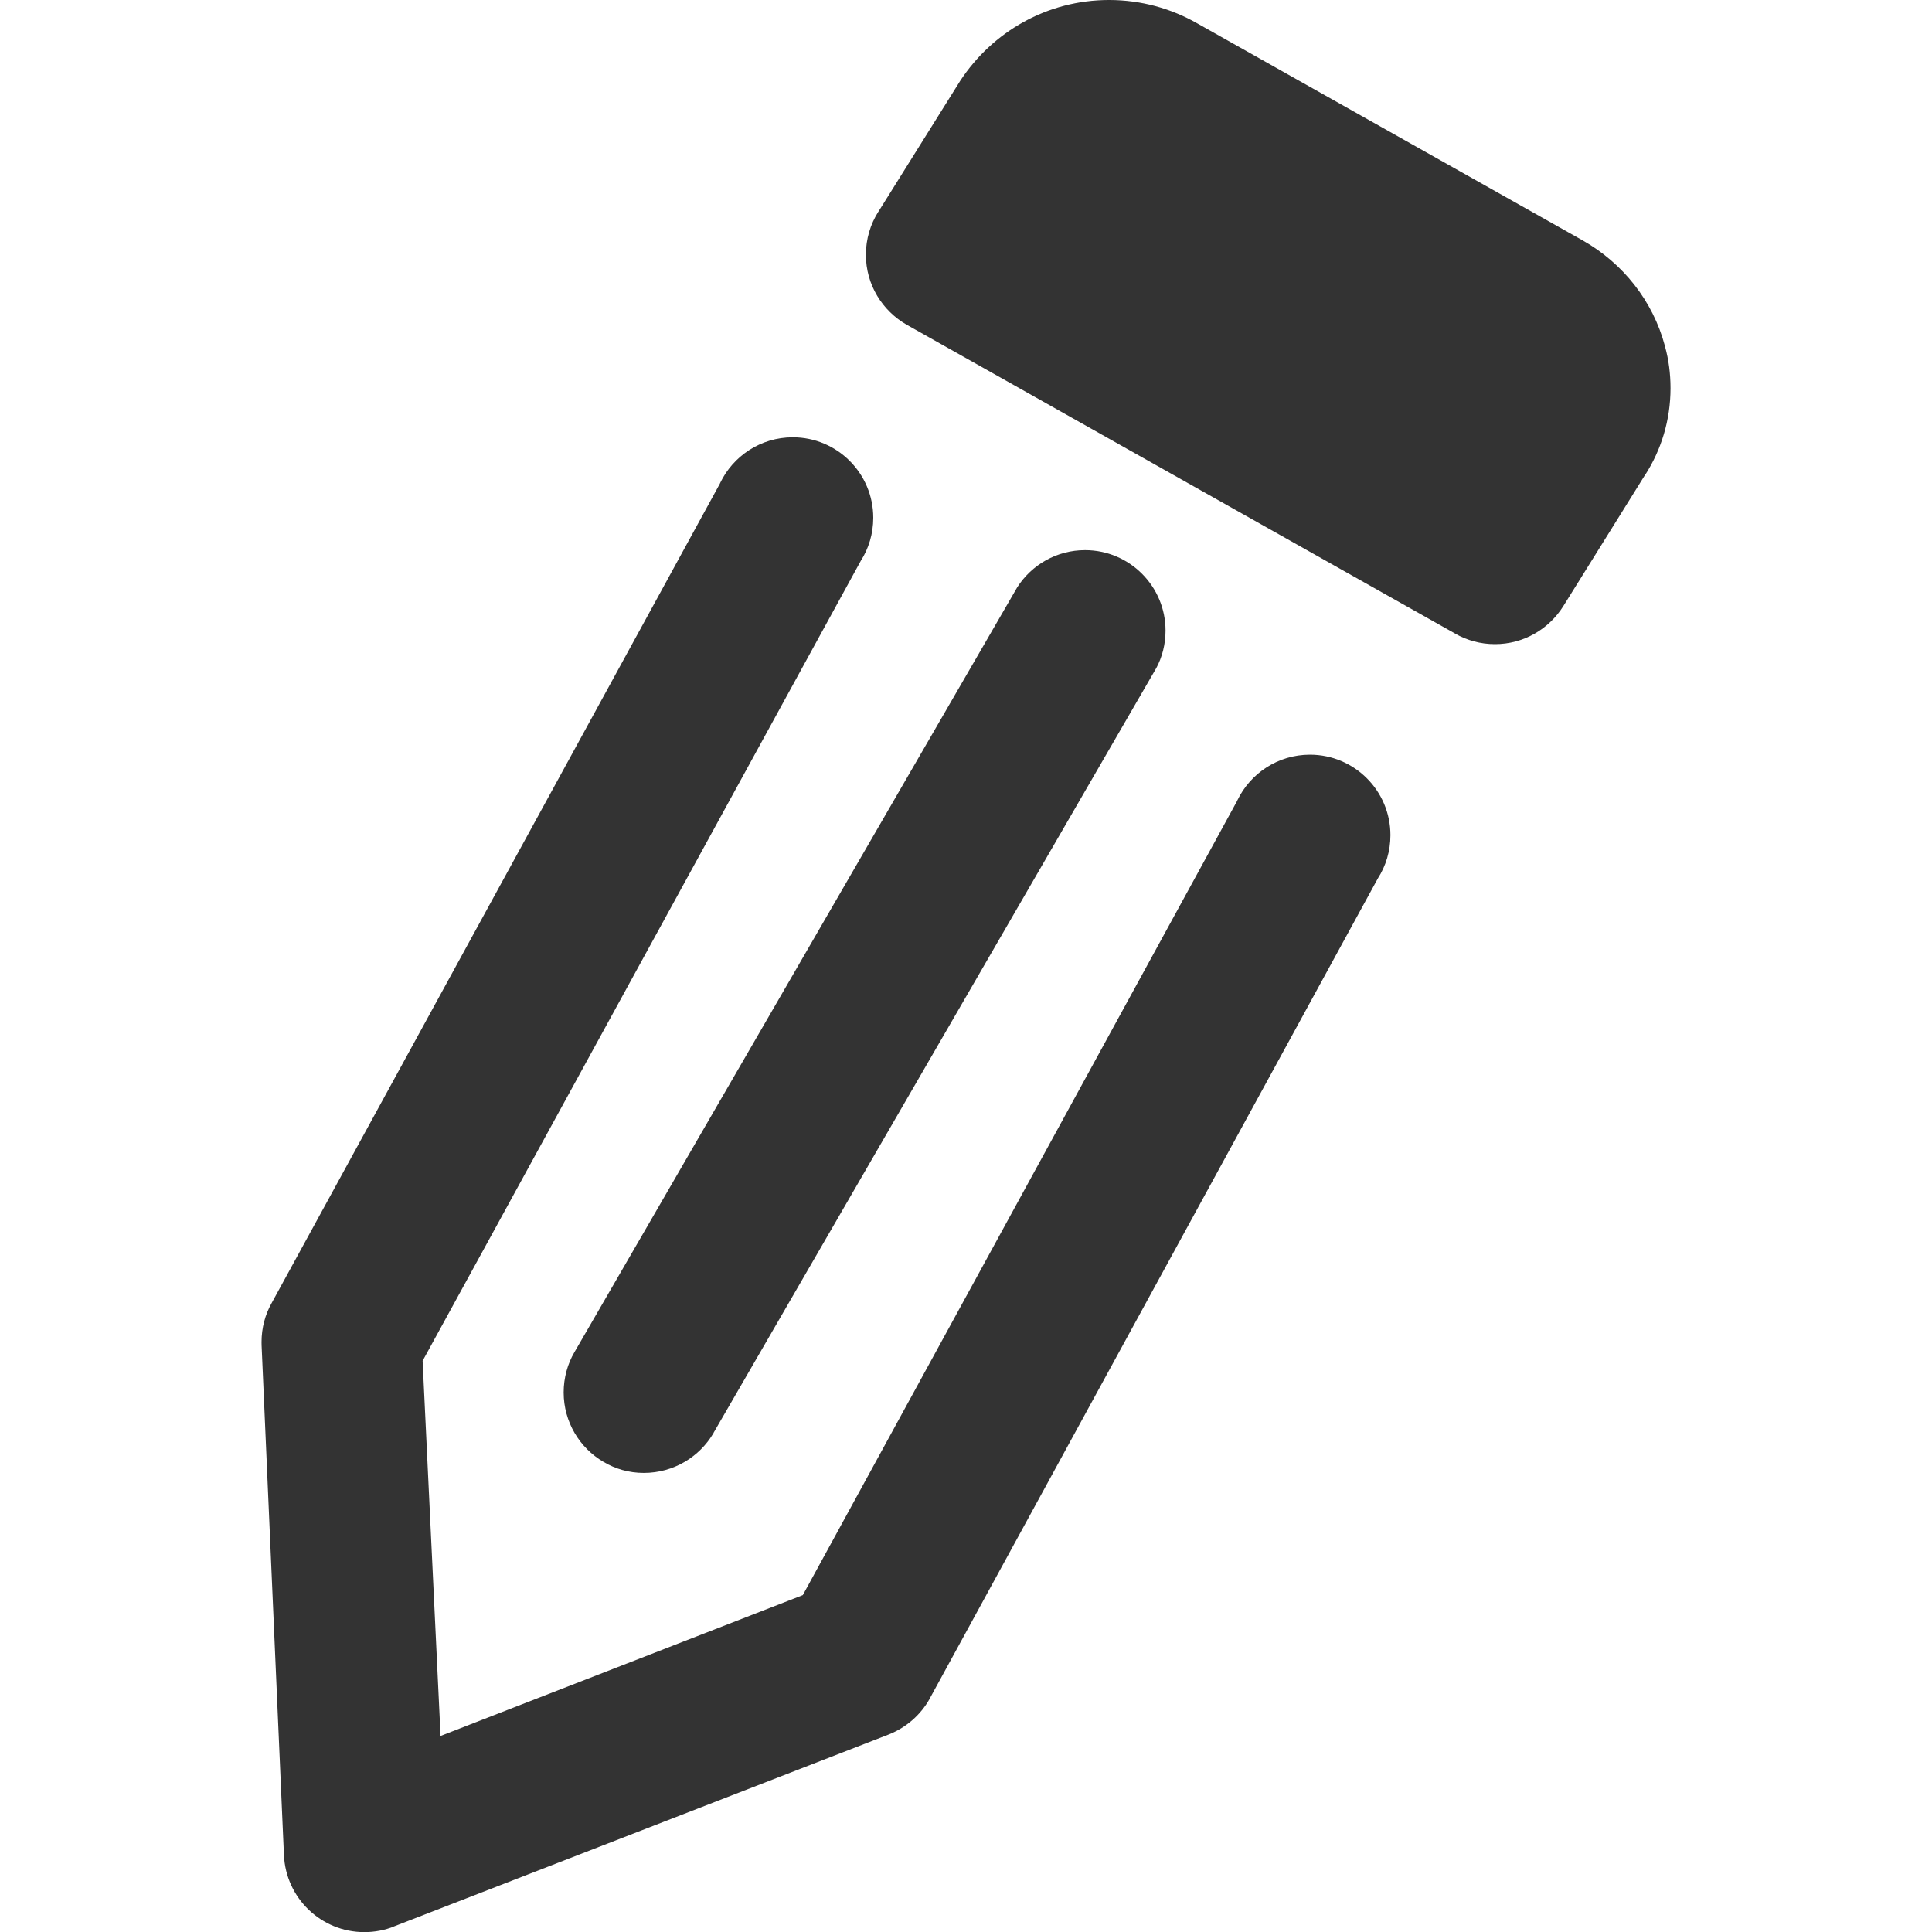
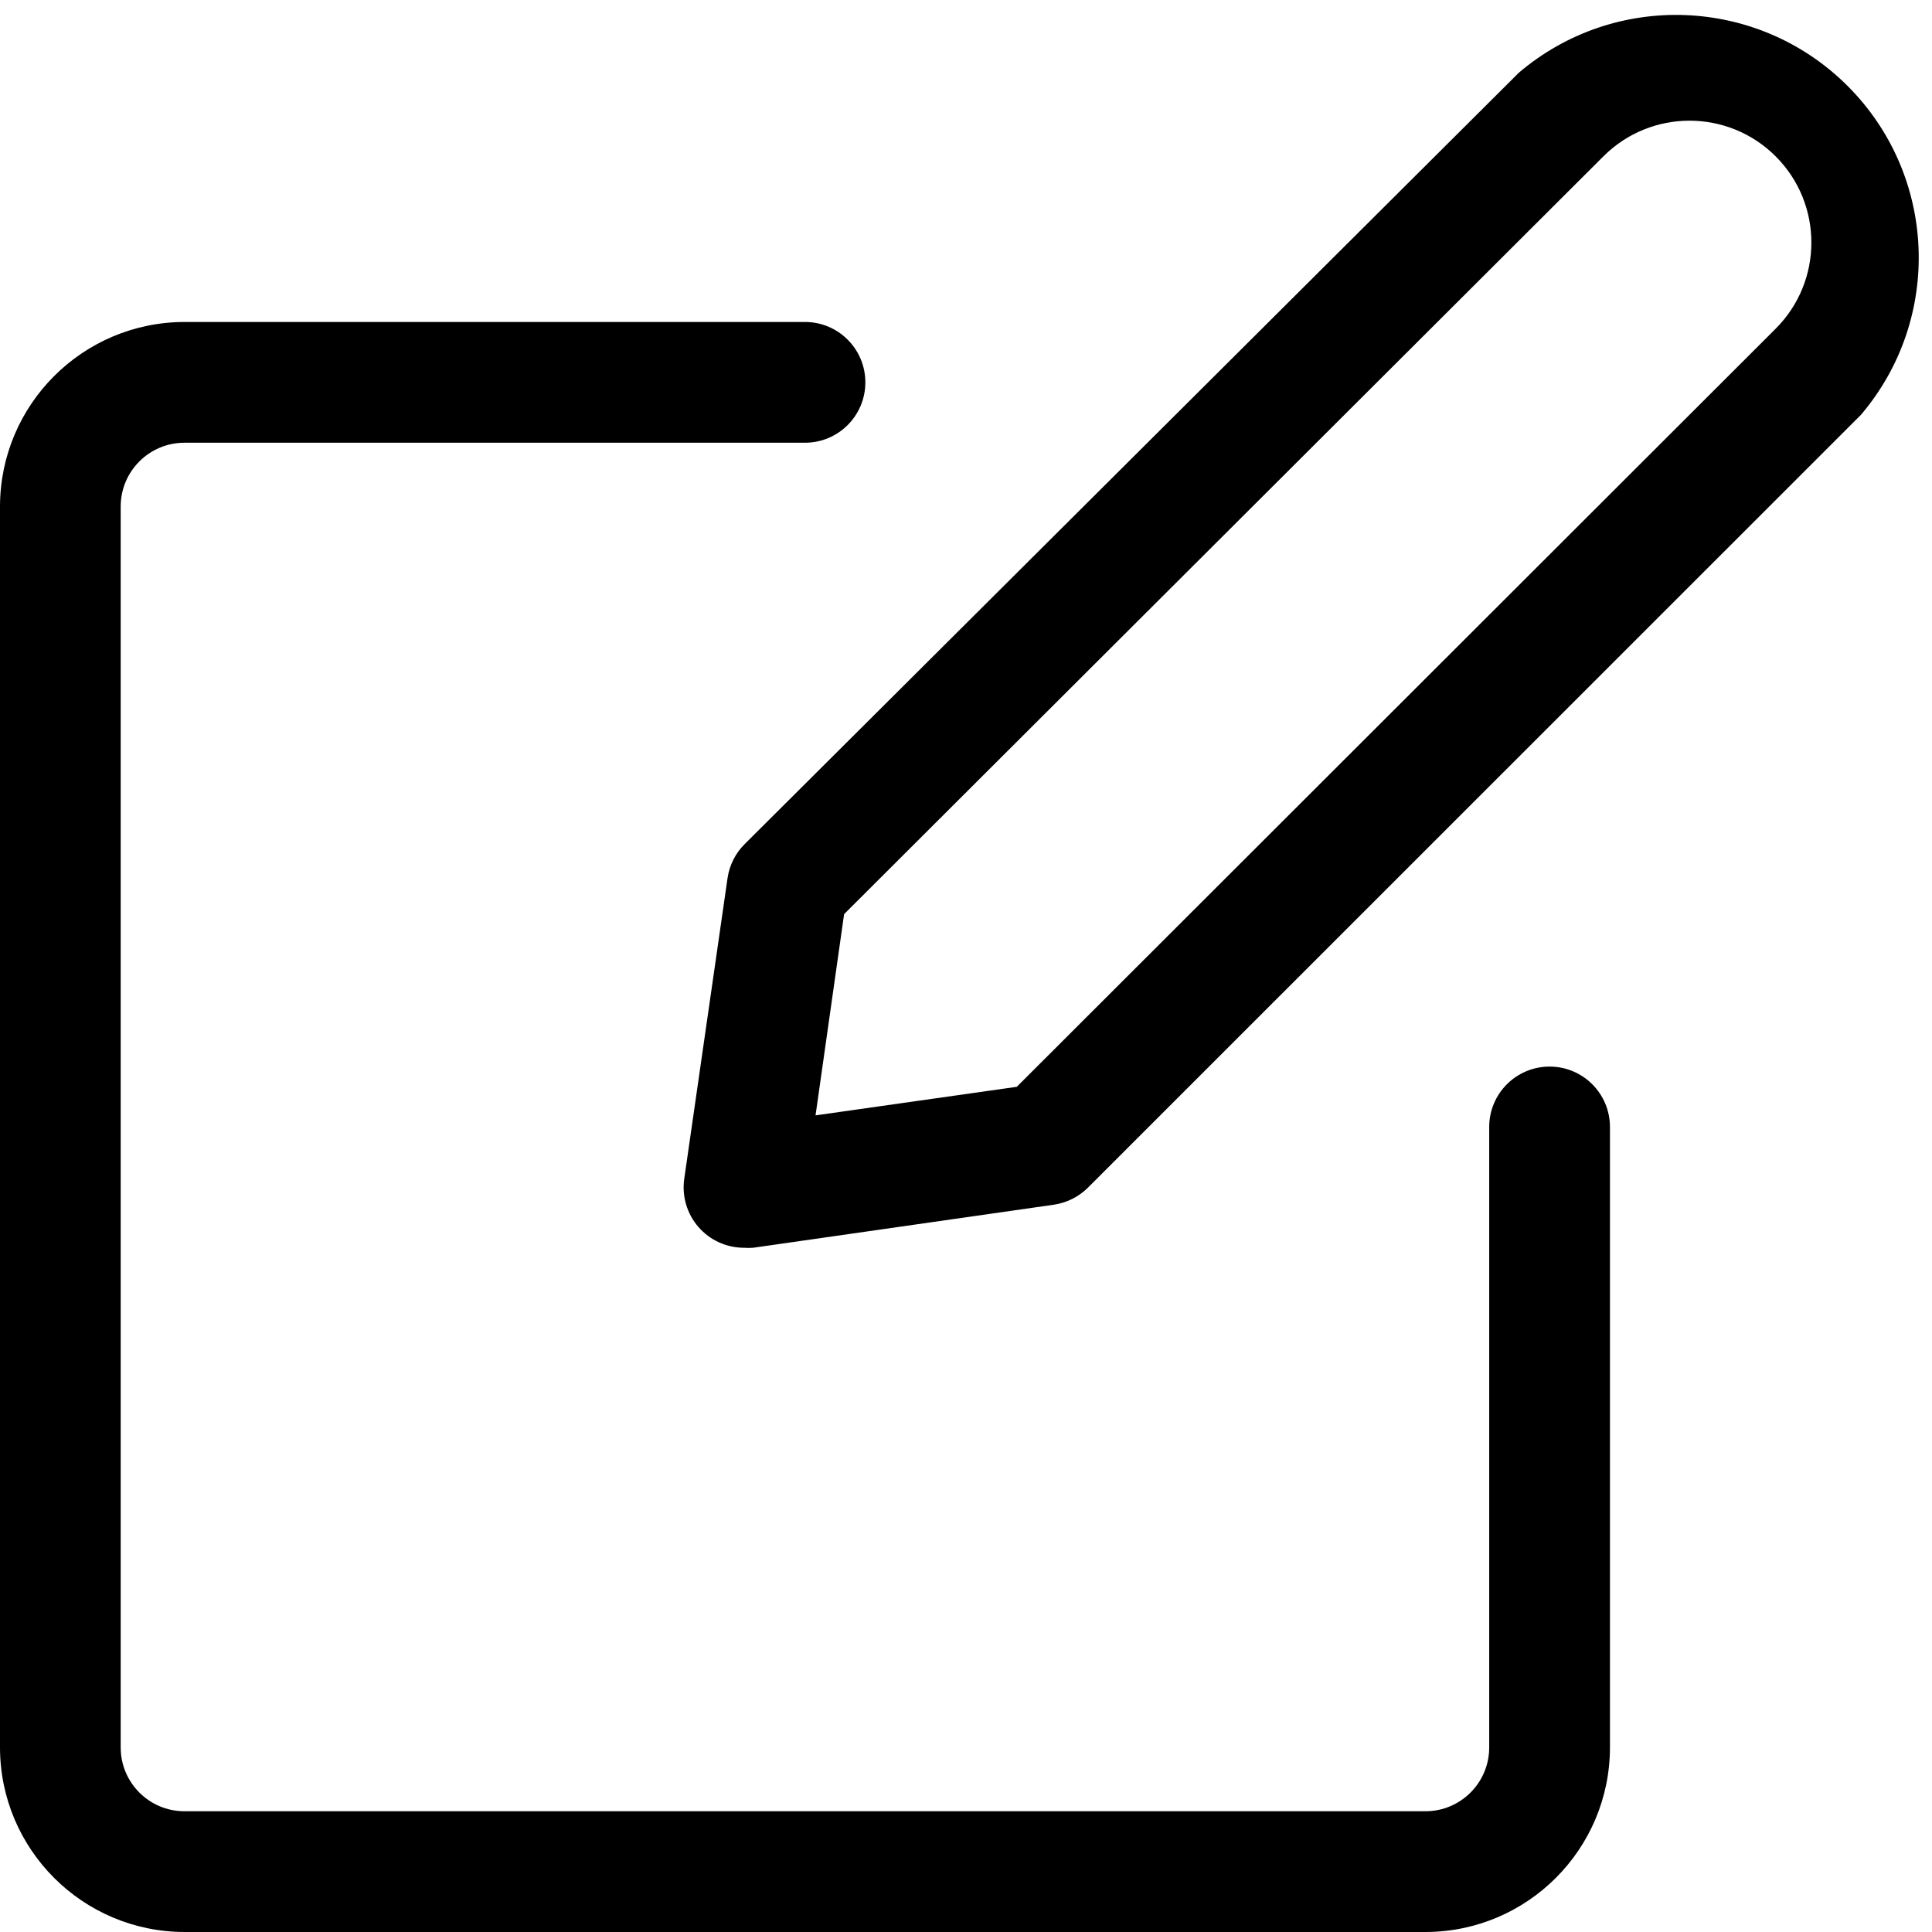
- <svg xmlns="http://www.w3.org/2000/svg" version="1.1" width="32" height="32" viewBox="0 0 32 32">
-   <path fill="#333" d="M27.253 7.857l-1.36 2.183c-0.239 0.38-0.657 0.629-1.132 0.629-0.241 0-0.466-0.064-0.661-0.175l0.007 0.003-9.087-5.117c-0.408-0.233-0.678-0.666-0.678-1.161 0-0.261 0.075-0.505 0.205-0.711l-0.003 0.006 1.363-2.18c0.533-0.808 1.436-1.334 2.463-1.334 0.532 0 1.031 0.141 1.462 0.388l-0.014-0.008 6.393 3.6c0.671 0.379 1.166 1.004 1.365 1.75l0.005 0.020c0.056 0.204 0.088 0.437 0.088 0.679 0 0.53-0.154 1.024-0.421 1.439l0.006-0.011zM6.52 31.91l8.197-3.18c0.296-0.117 0.535-0.329 0.683-0.596l0.003-0.007 7.42-13.58c0.13-0.202 0.207-0.449 0.207-0.714 0-0.736-0.597-1.333-1.333-1.333-0.531 0-0.989 0.31-1.204 0.759l-0.003 0.008-7.193 13.153-6 2.333-0.297-6.213 7.257-13.25c0.13-0.202 0.207-0.449 0.207-0.714 0-0.736-0.597-1.333-1.333-1.333-0.531 0-0.989 0.31-1.204 0.759l-0.003 0.008-7.427 13.577c-0.104 0.185-0.165 0.406-0.165 0.642 0 0.020 0 0.041 0.001 0.061l-0-0.003 0.37 8.44c0.032 0.711 0.616 1.275 1.332 1.275 0.174 0 0.341-0.033 0.494-0.094l-0.009 0.003zM11.82 23.73l7.333-12.667c0.096-0.179 0.152-0.392 0.152-0.618 0-0.736-0.597-1.333-1.333-1.333-0.471 0-0.885 0.244-1.122 0.613l-0.003 0.005-7.333 12.667c-0.112 0.191-0.178 0.421-0.178 0.666 0 0.49 0.265 0.919 0.659 1.15l0.006 0.003c0.189 0.113 0.417 0.18 0.66 0.18 0.002 0 0.005 0 0.007-0h-0c0.49-0.001 0.919-0.266 1.15-0.66l0.003-0.006z" />
+ <svg xmlns="http://www.w3.org/2000/svg" width="32" height="32">
+   <path d="M23.61 32H3.057A3.06 3.06 0 0 1 0 28.944V8.39a3.06 3.06 0 0 1 3.056-3.057h10.277a1 1 0 0 1 0 2H3.056c-.584 0-1.057.473-1.057 1.057v20.553c0 .584.473 1.057 1.057 1.057h20.553c.584 0 1.057-.473 1.057-1.057V18.666a1 1 0 0 1 2 0v10.277A3.06 3.06 0 0 1 23.61 32zM12.473 20.667l4.98-.713a1.01 1.01 0 0 0 .567-.283l12.803-12.8a4.02 4.02 0 0 0-5.672-5.662l.006-.005-12.823 12.777a.993.993 0 0 0-.283.561l-.001.005-.717 4.98a1 1 0 0 0 .99 1.14h.01-.001a.772.772 0 0 0 .143-.001h-.003zm4.84-1.704zM26.557 2.59a2.018 2.018 0 0 1 2.854 2.854l-12.57 12.557-3.333.473.473-3.333z" />
</svg>
